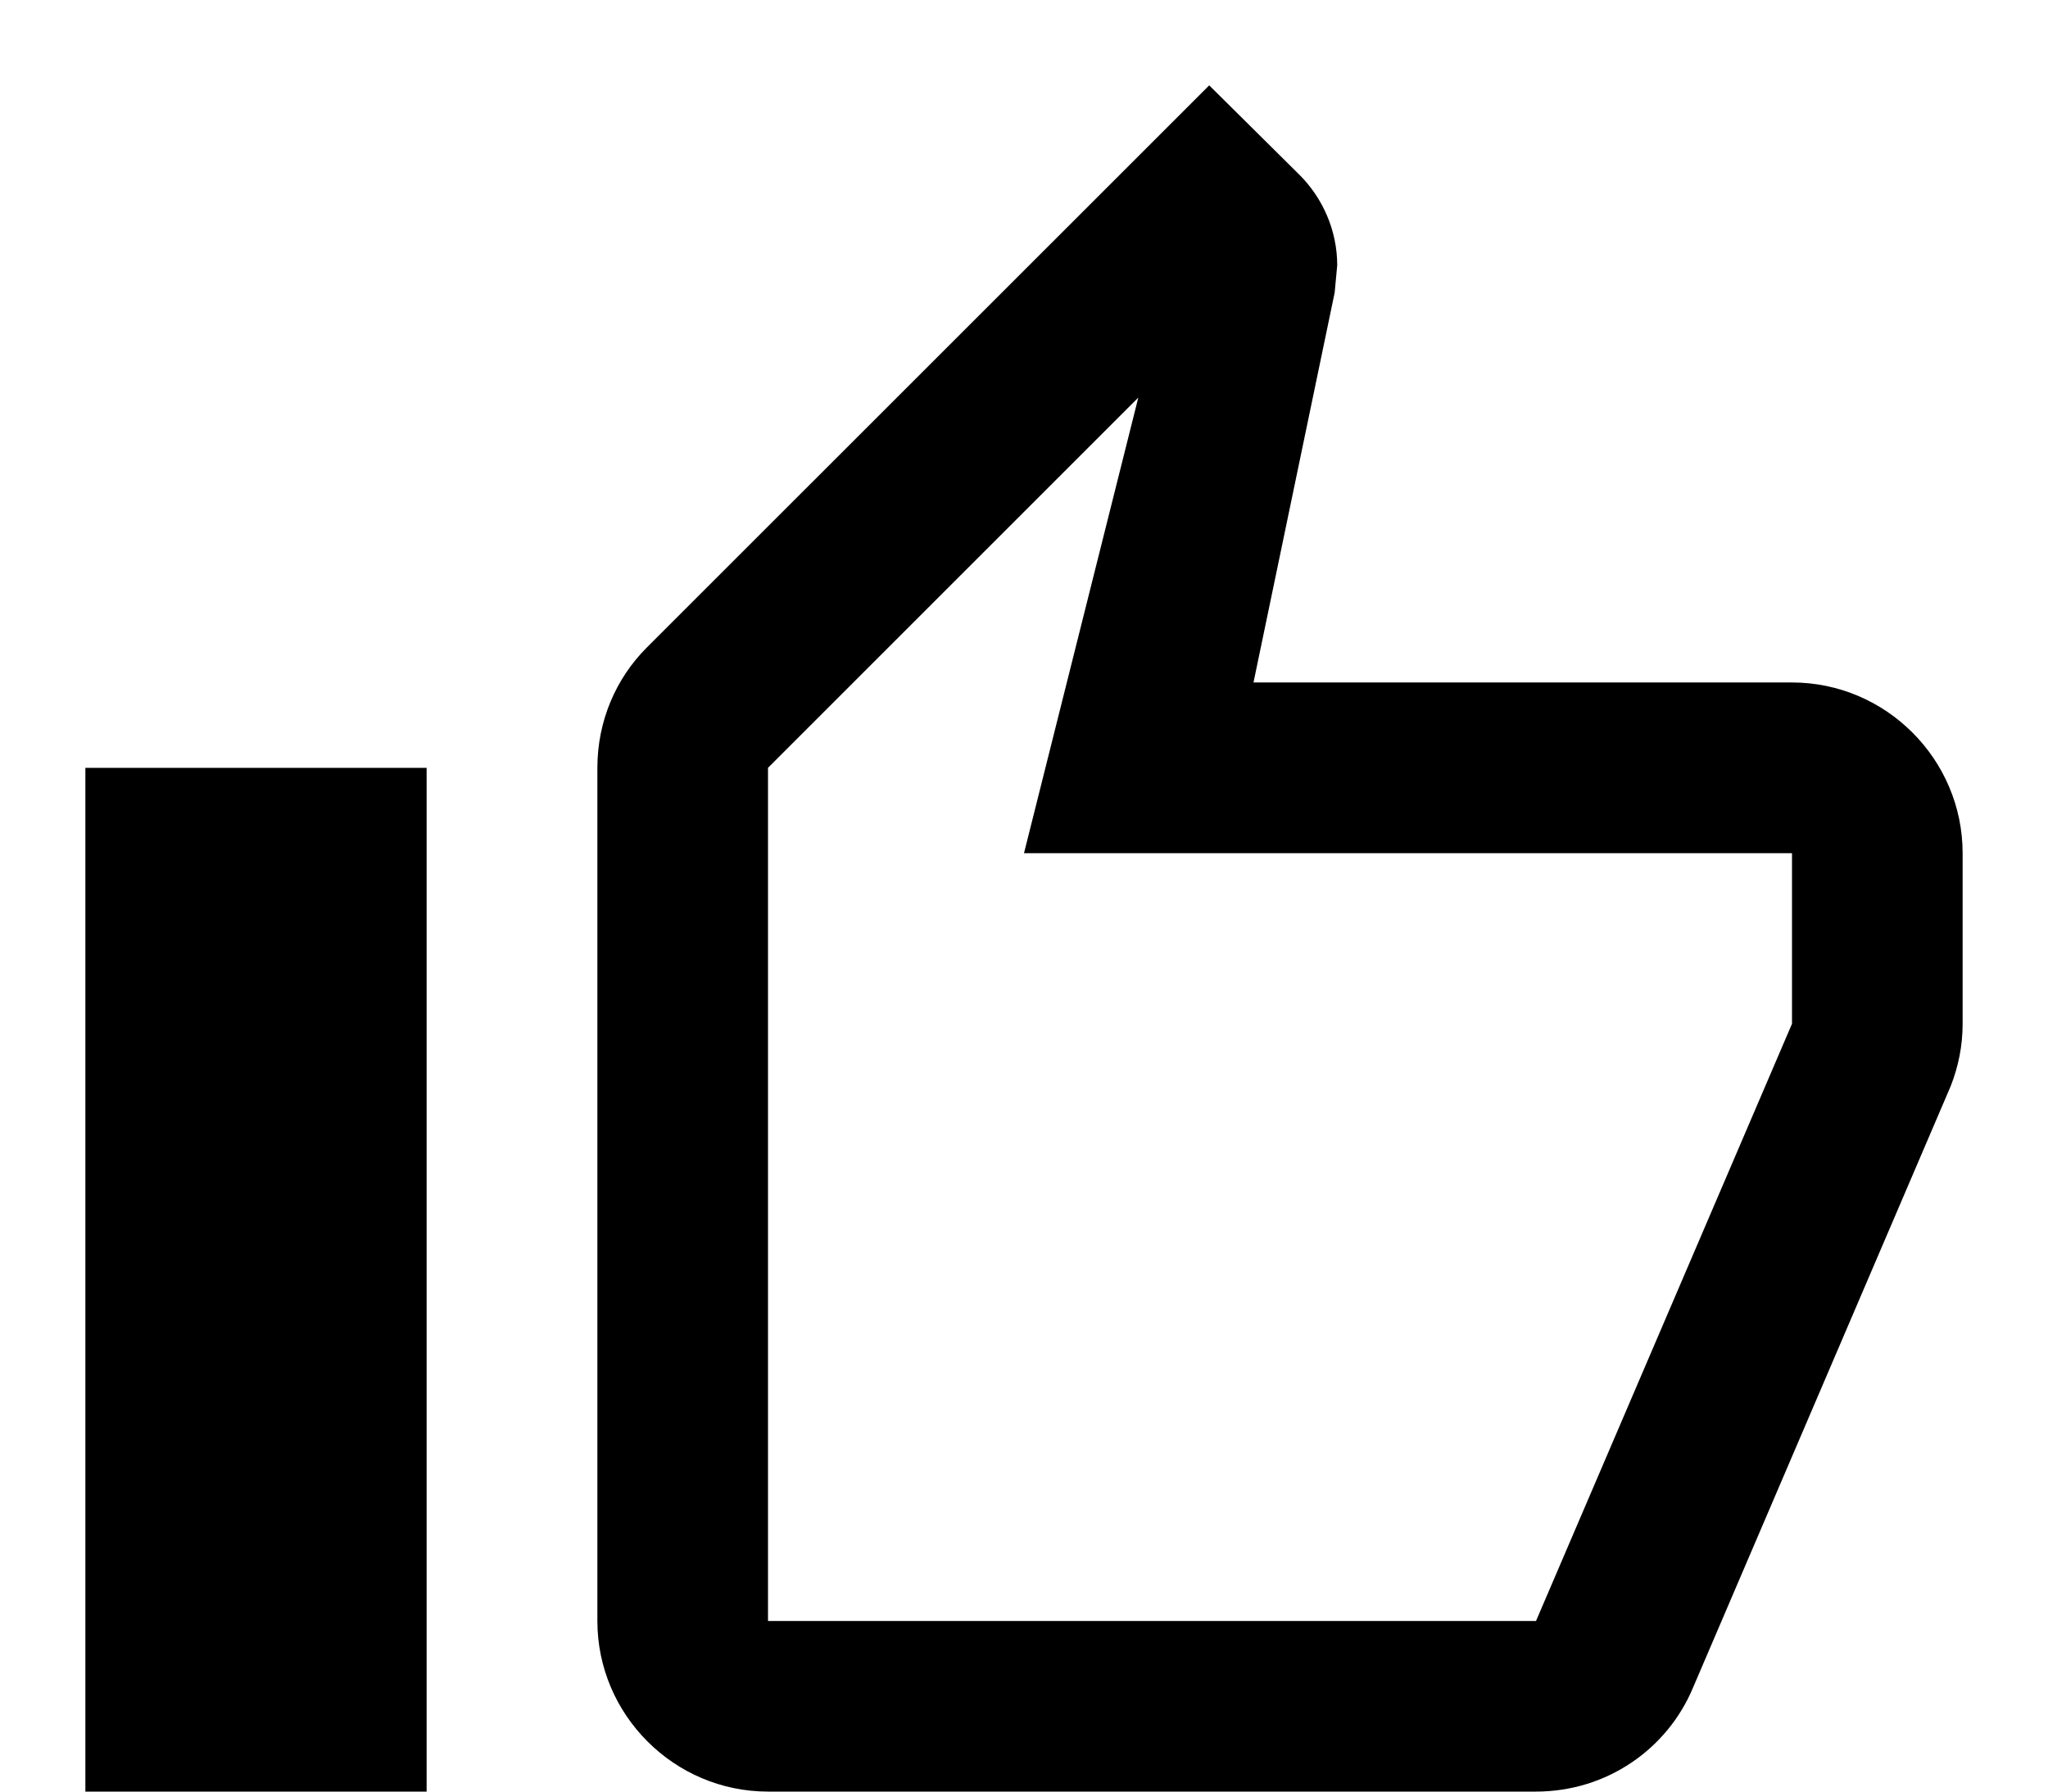
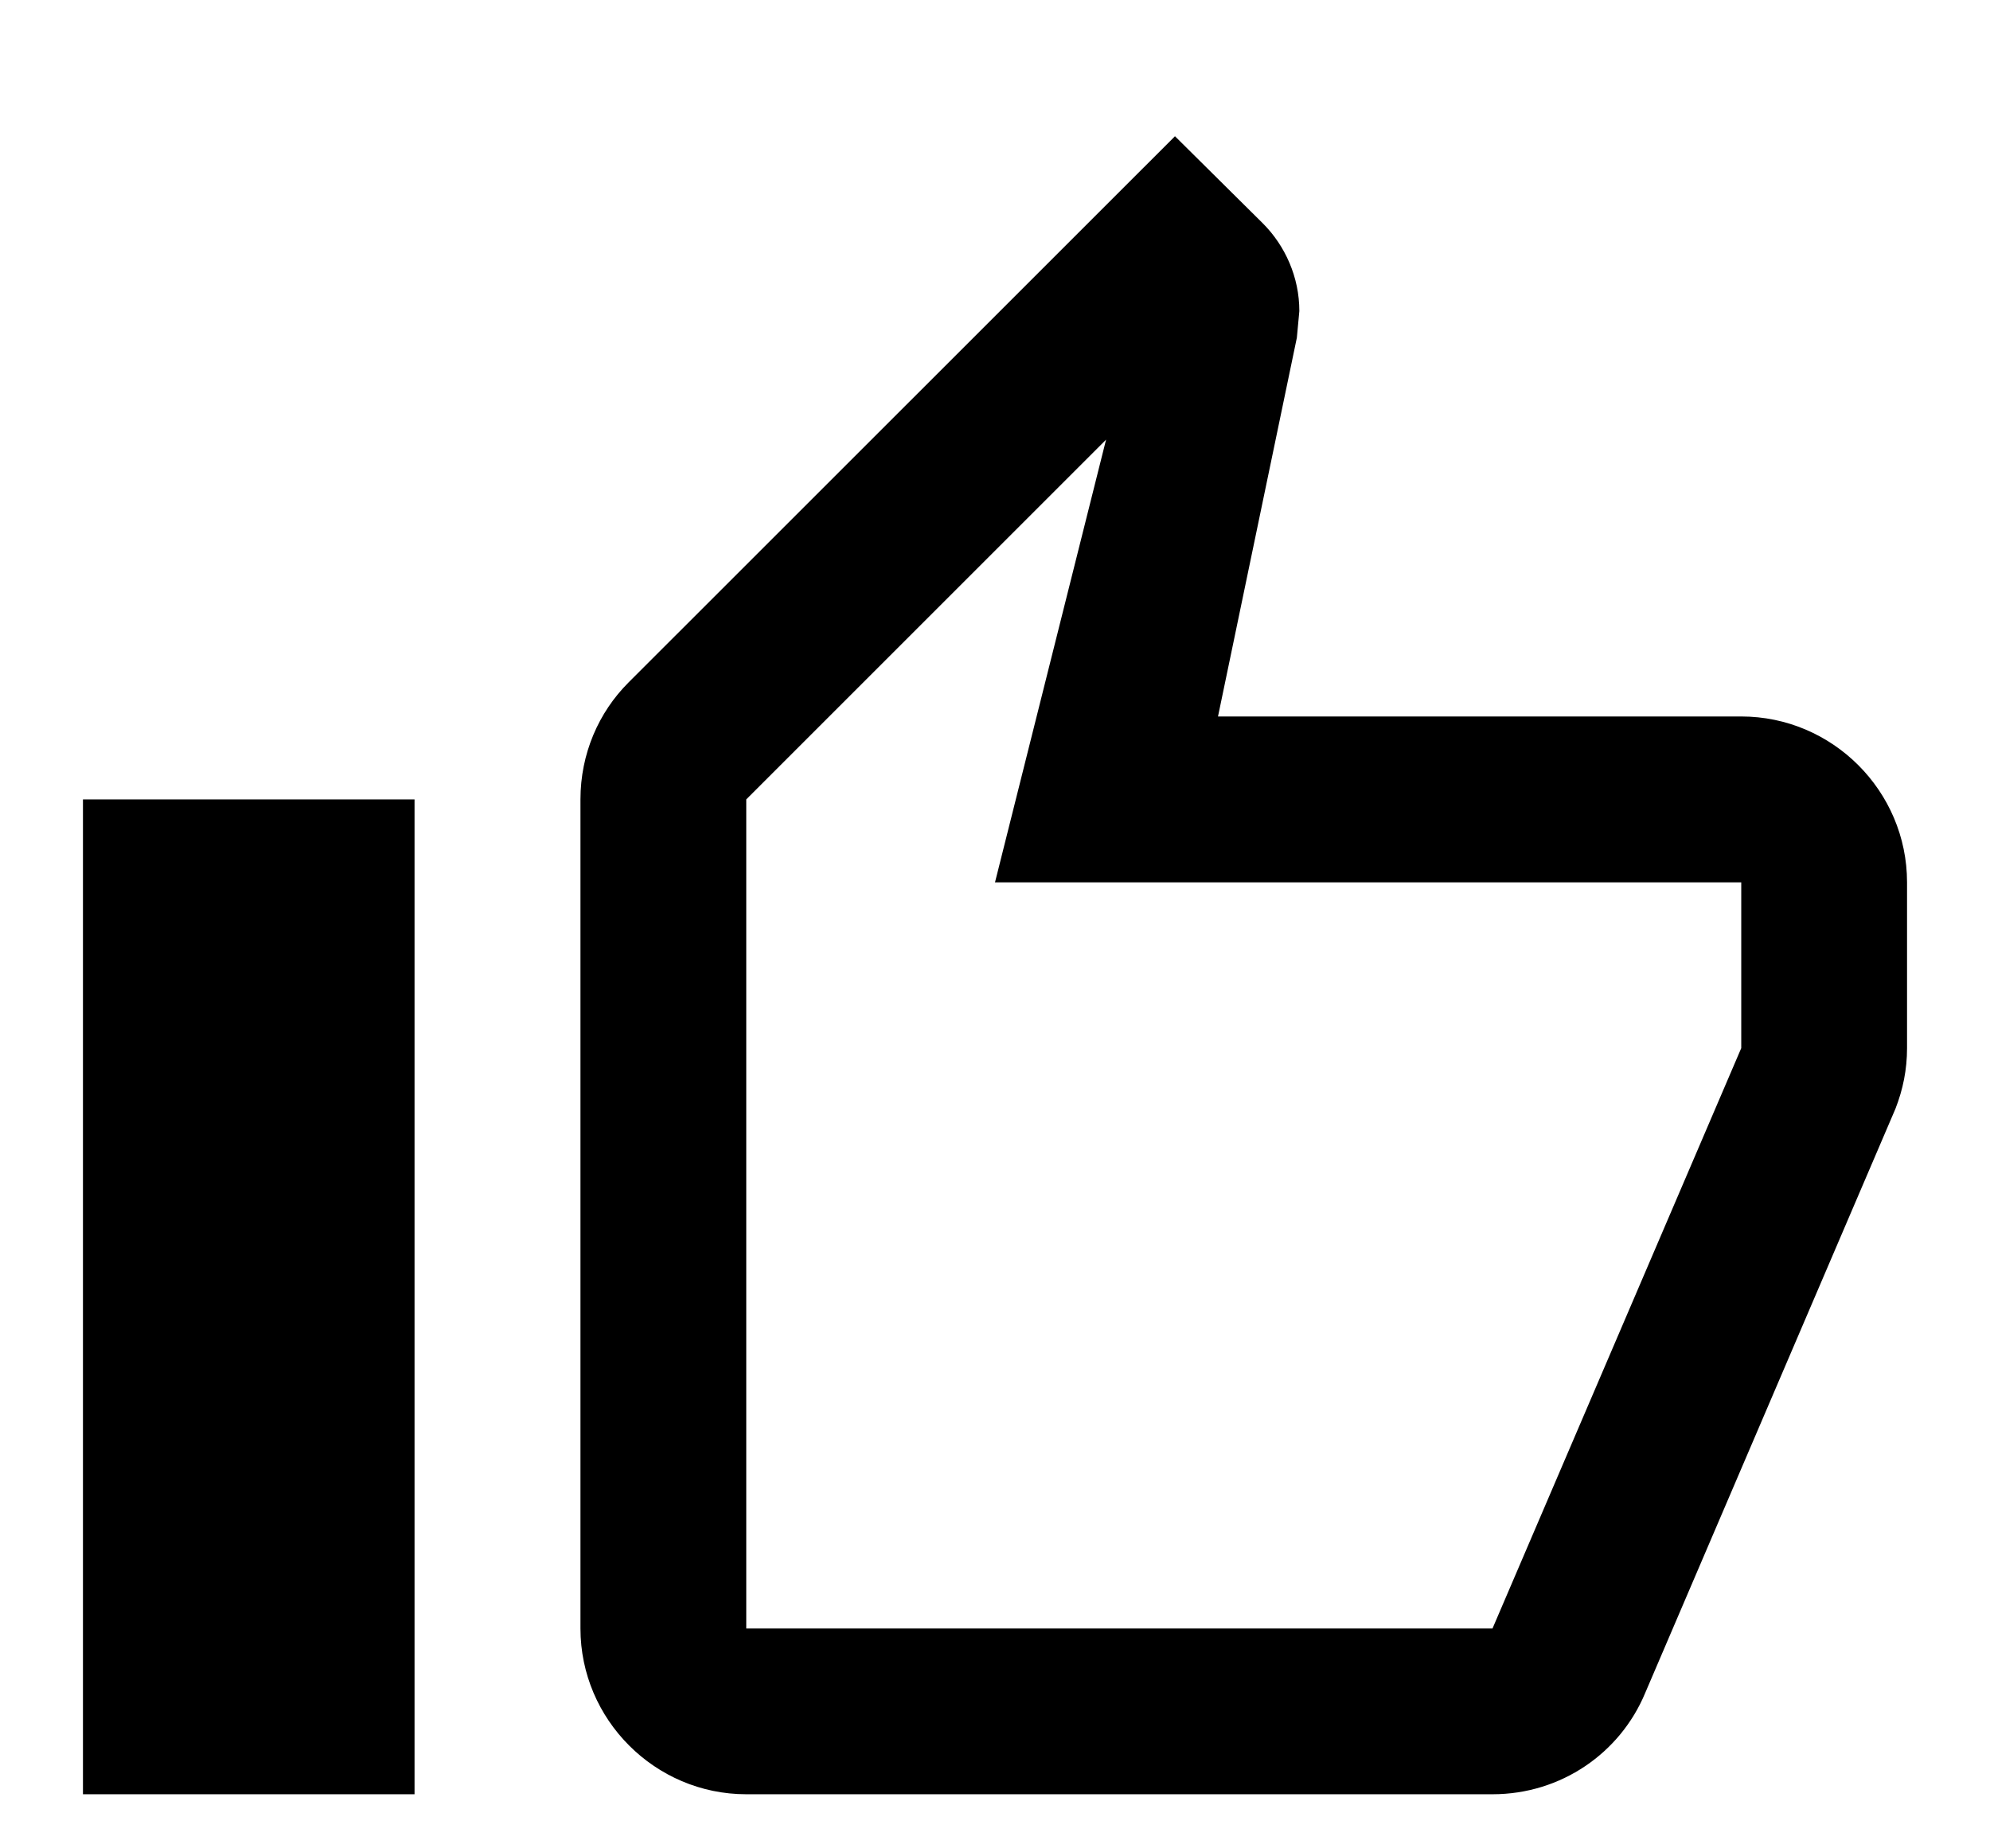
- <svg xmlns="http://www.w3.org/2000/svg" width="16" height="14" viewBox="0 0 16 14" fill="none">
+ <svg xmlns="http://www.w3.org/2000/svg" width="14" height="13" viewBox="0 0 16 14" fill="none">
  <path d="M6 14H12C12.553 14 13.027 13.667 13.227 13.187L15.24 8.487C15.3 8.333 15.333 8.173 15.333 8V6.667C15.333 5.933 14.733 5.333 14 5.333H9.793L10.427 2.287L10.447 2.073C10.447 1.8 10.333 1.547 10.153 1.367L9.447 0.667L5.053 5.06C4.813 5.3 4.667 5.633 4.667 6V12.667C4.667 13.4 5.267 14 6 14ZM6 6L8.893 3.107L8 6.667H14V8L12 12.667H6V6ZM0.667 6H3.333V14H0.667V6Z" fill="black" />
</svg>
